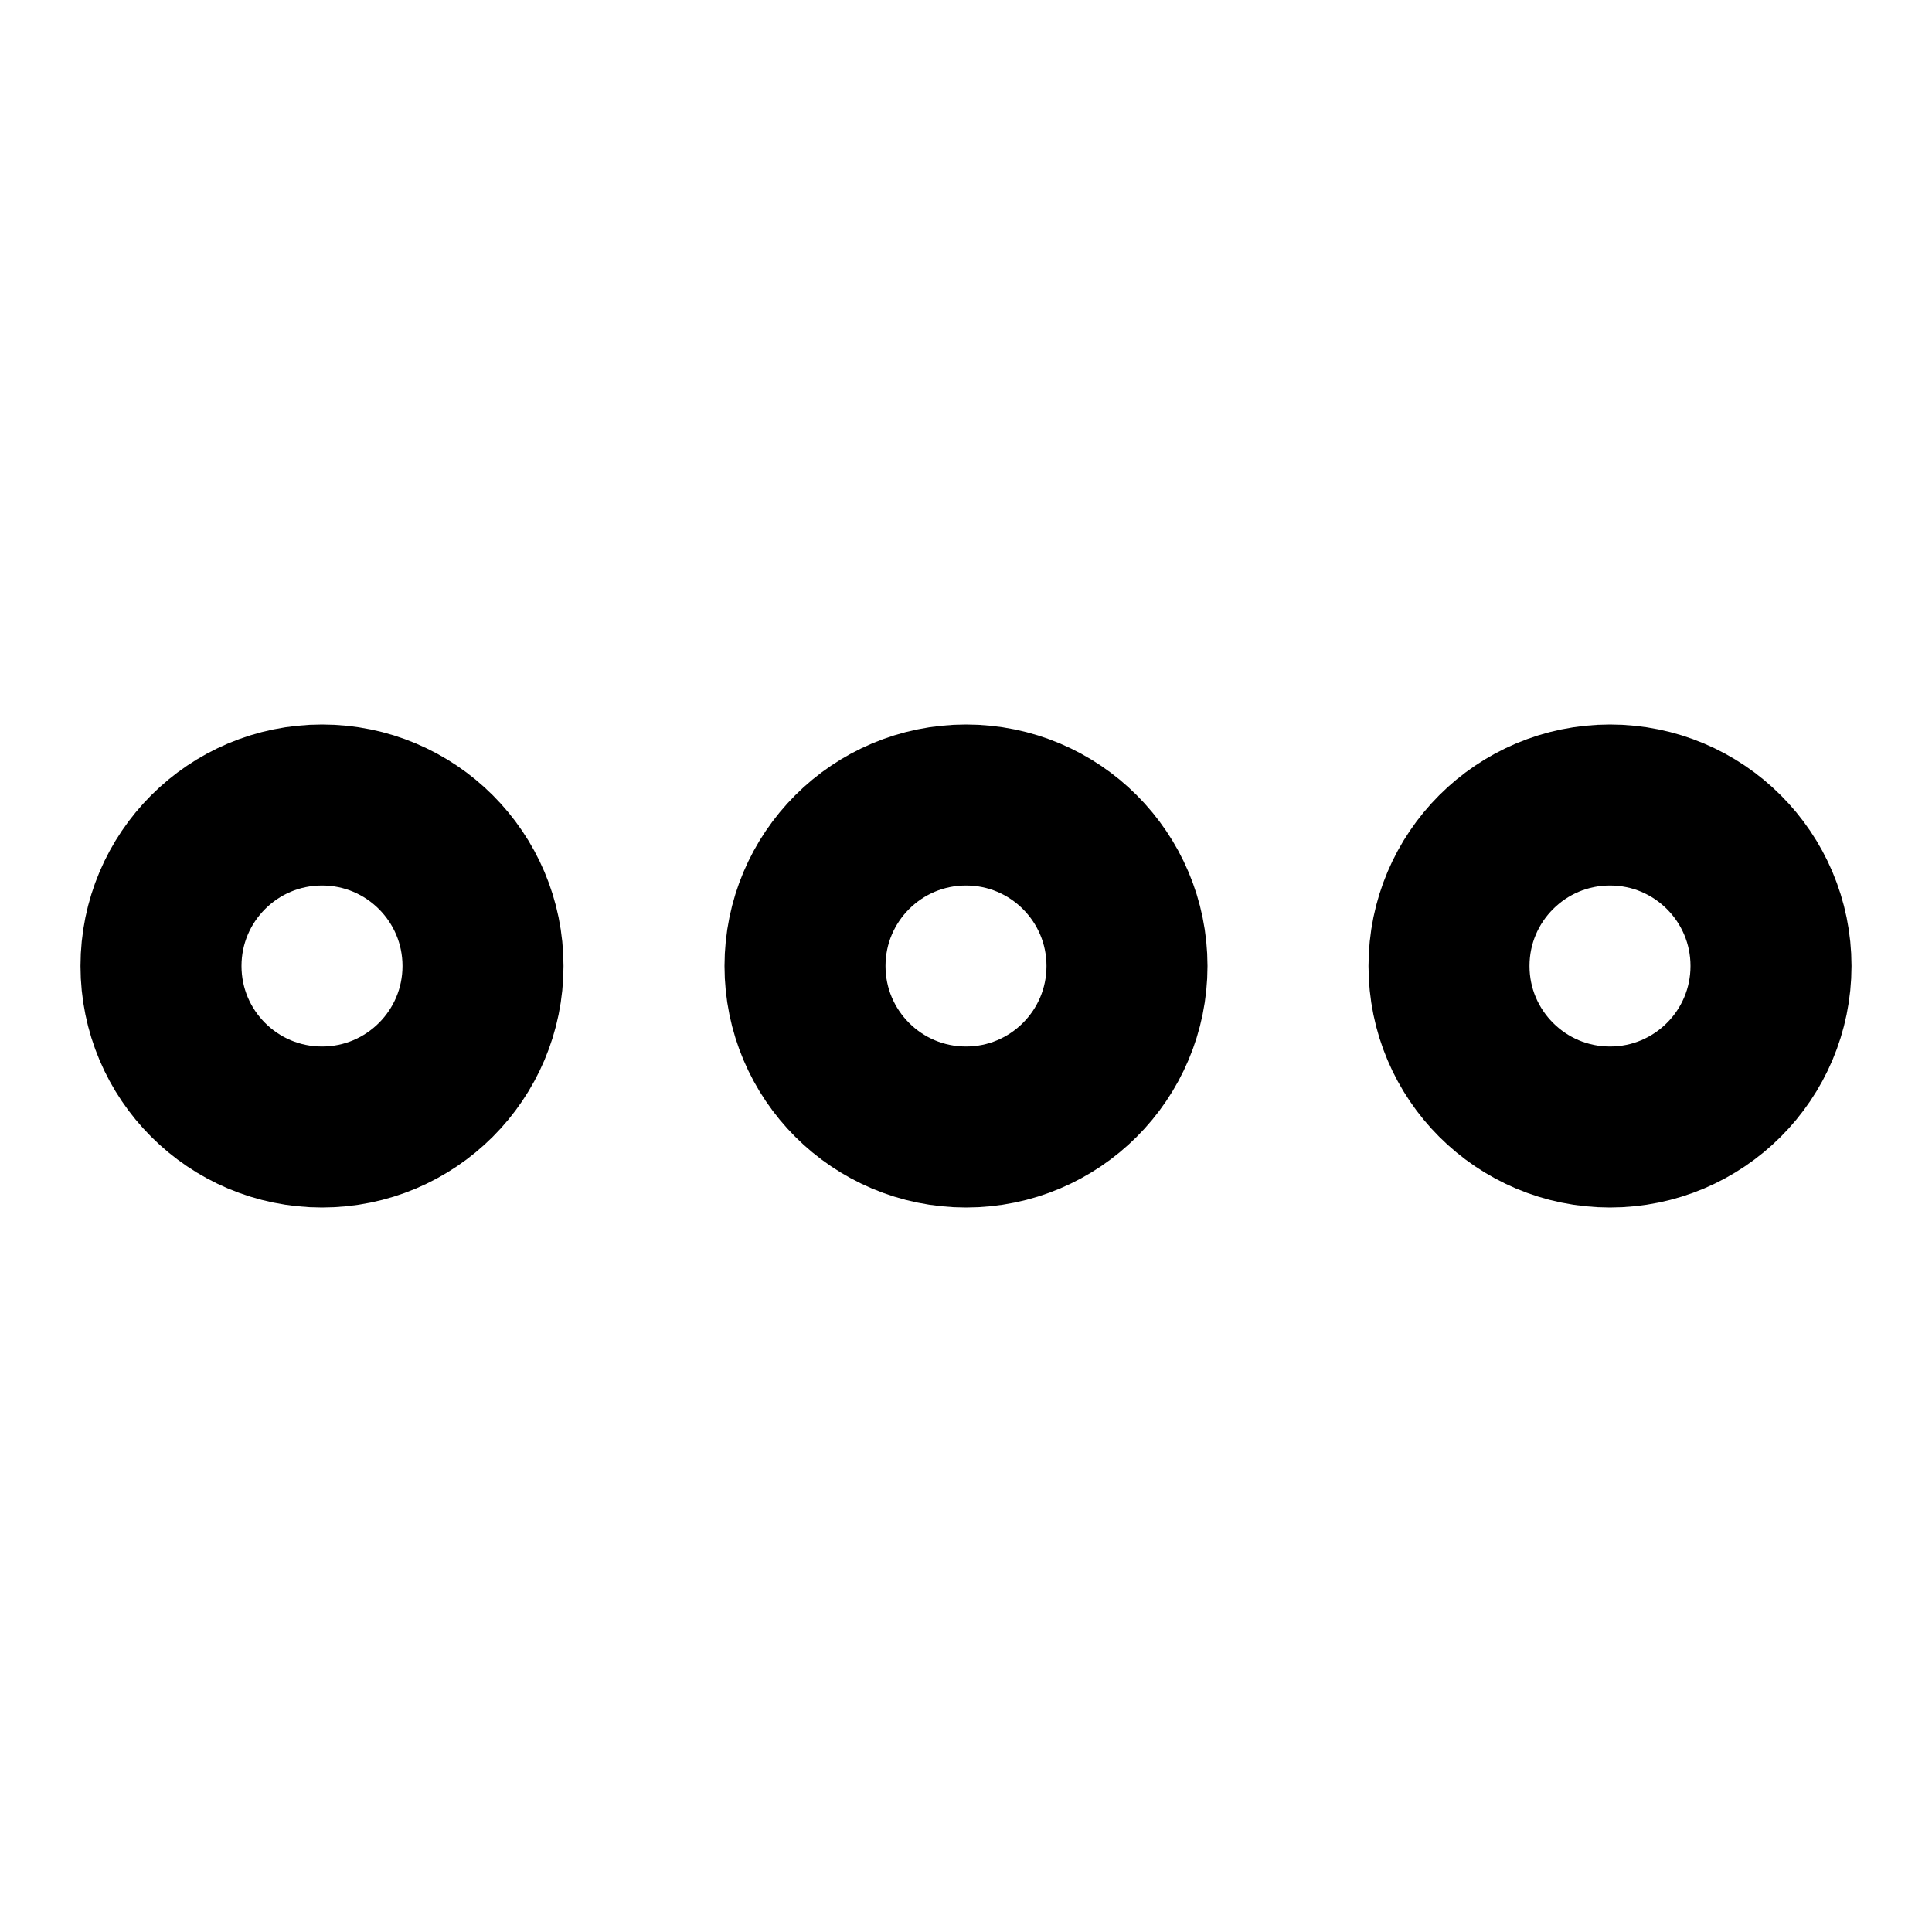
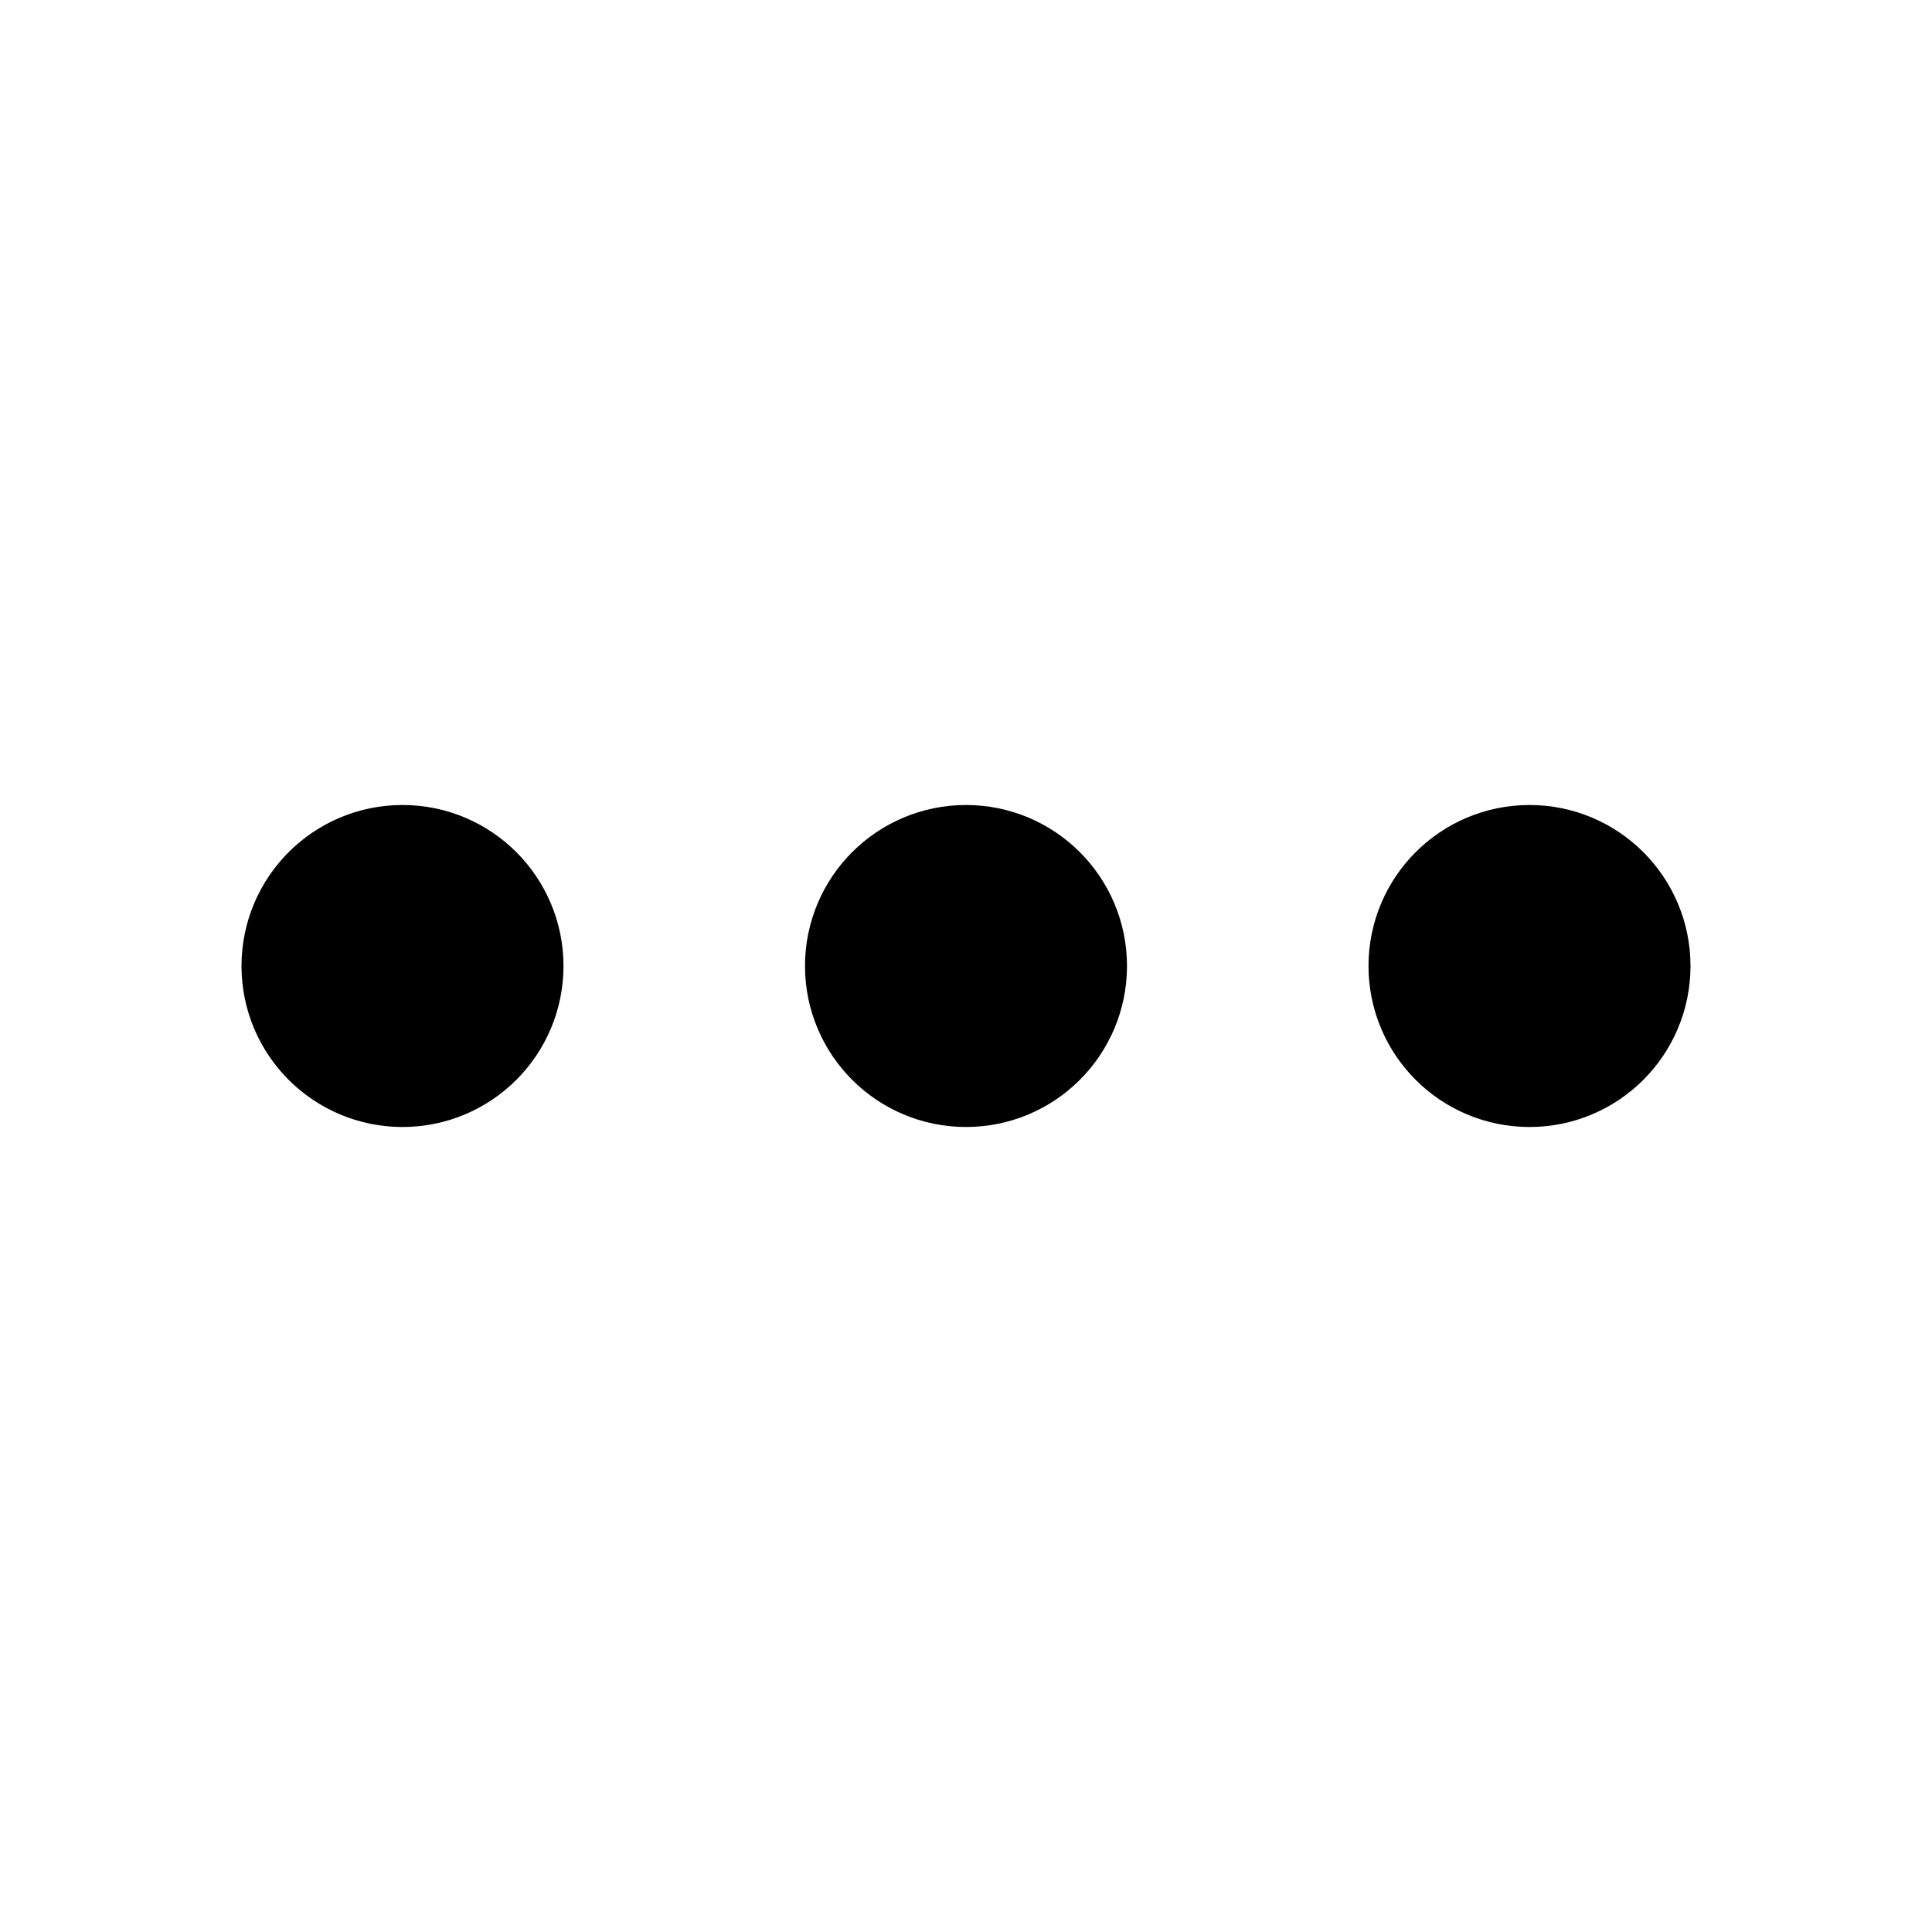
<svg xmlns="http://www.w3.org/2000/svg" width="24" height="24" viewBox="0 0 24 24" fill="none" stroke="currentColor" stroke-width="2" stroke-linecap="round" stroke-linejoin="round">
-   <circle cx="12" cy="12" r="2" />
-   <circle cx="20" cy="12" r="2" />
-   <circle cx="4" cy="12" r="2" />
+   <circle cx="12" cy="12" r="1" />
+   <circle cx="19" cy="12" r="1" />
+   <circle cx="5" cy="12" r="1" />
</svg>
